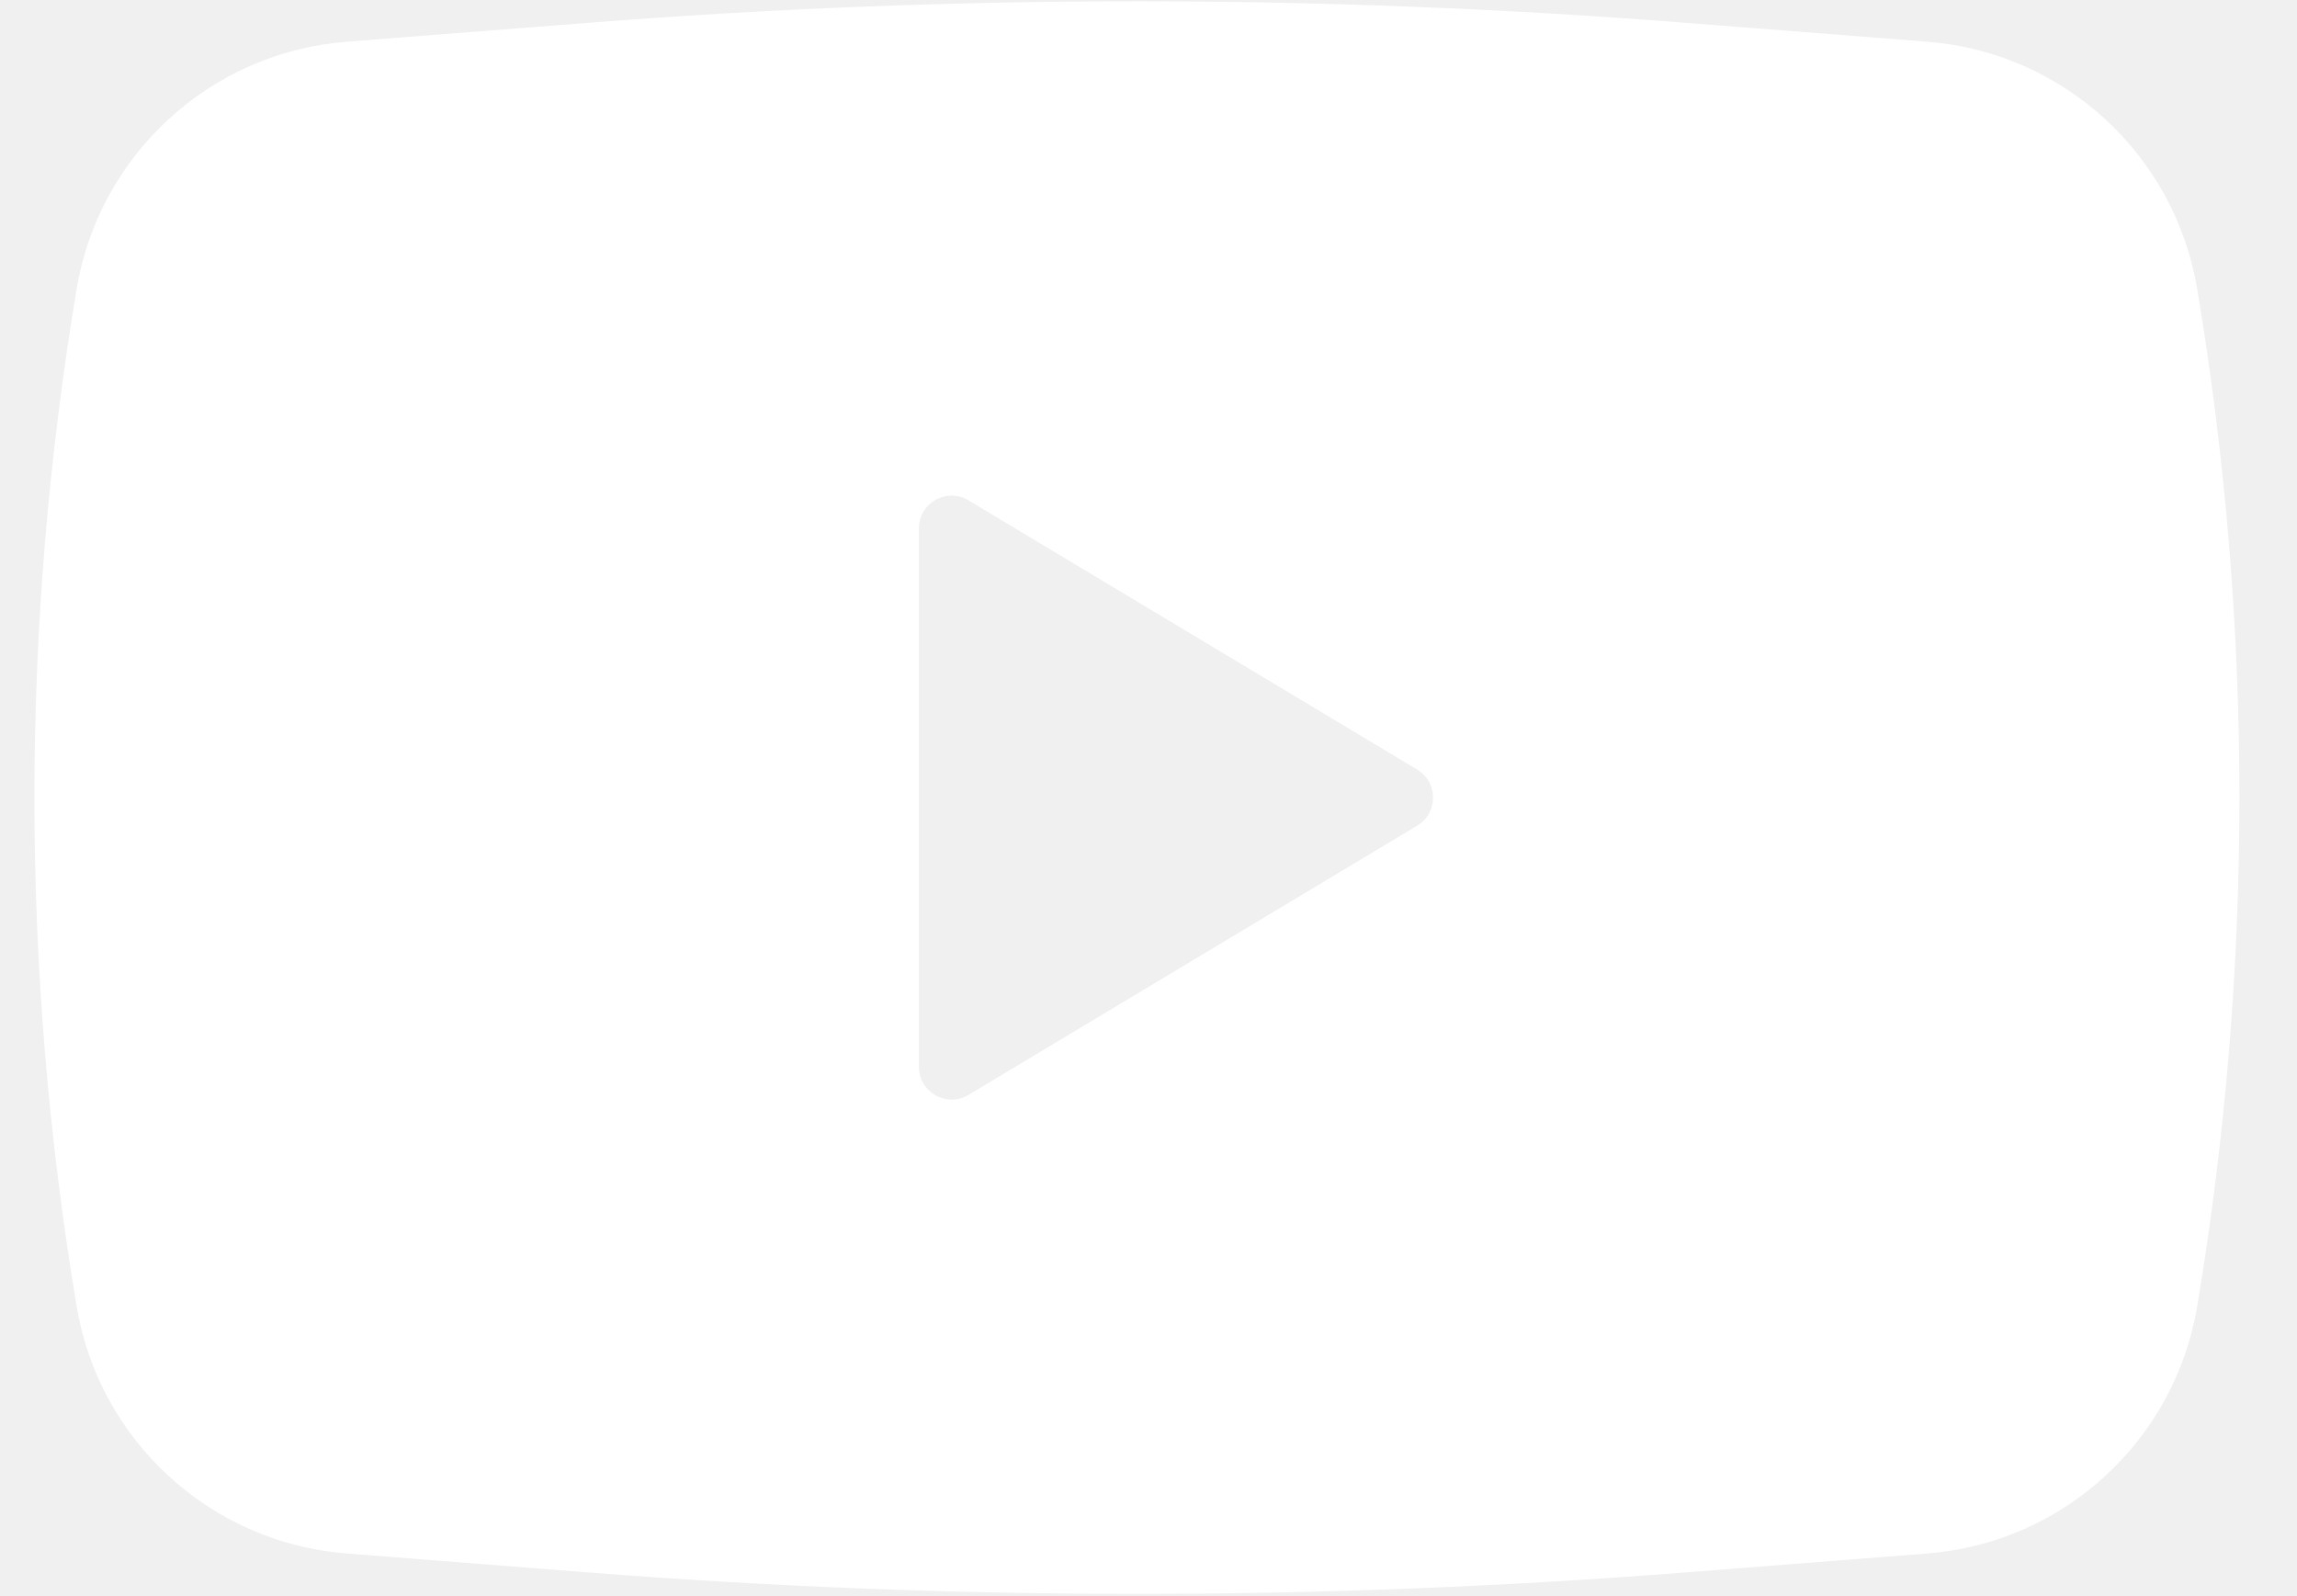
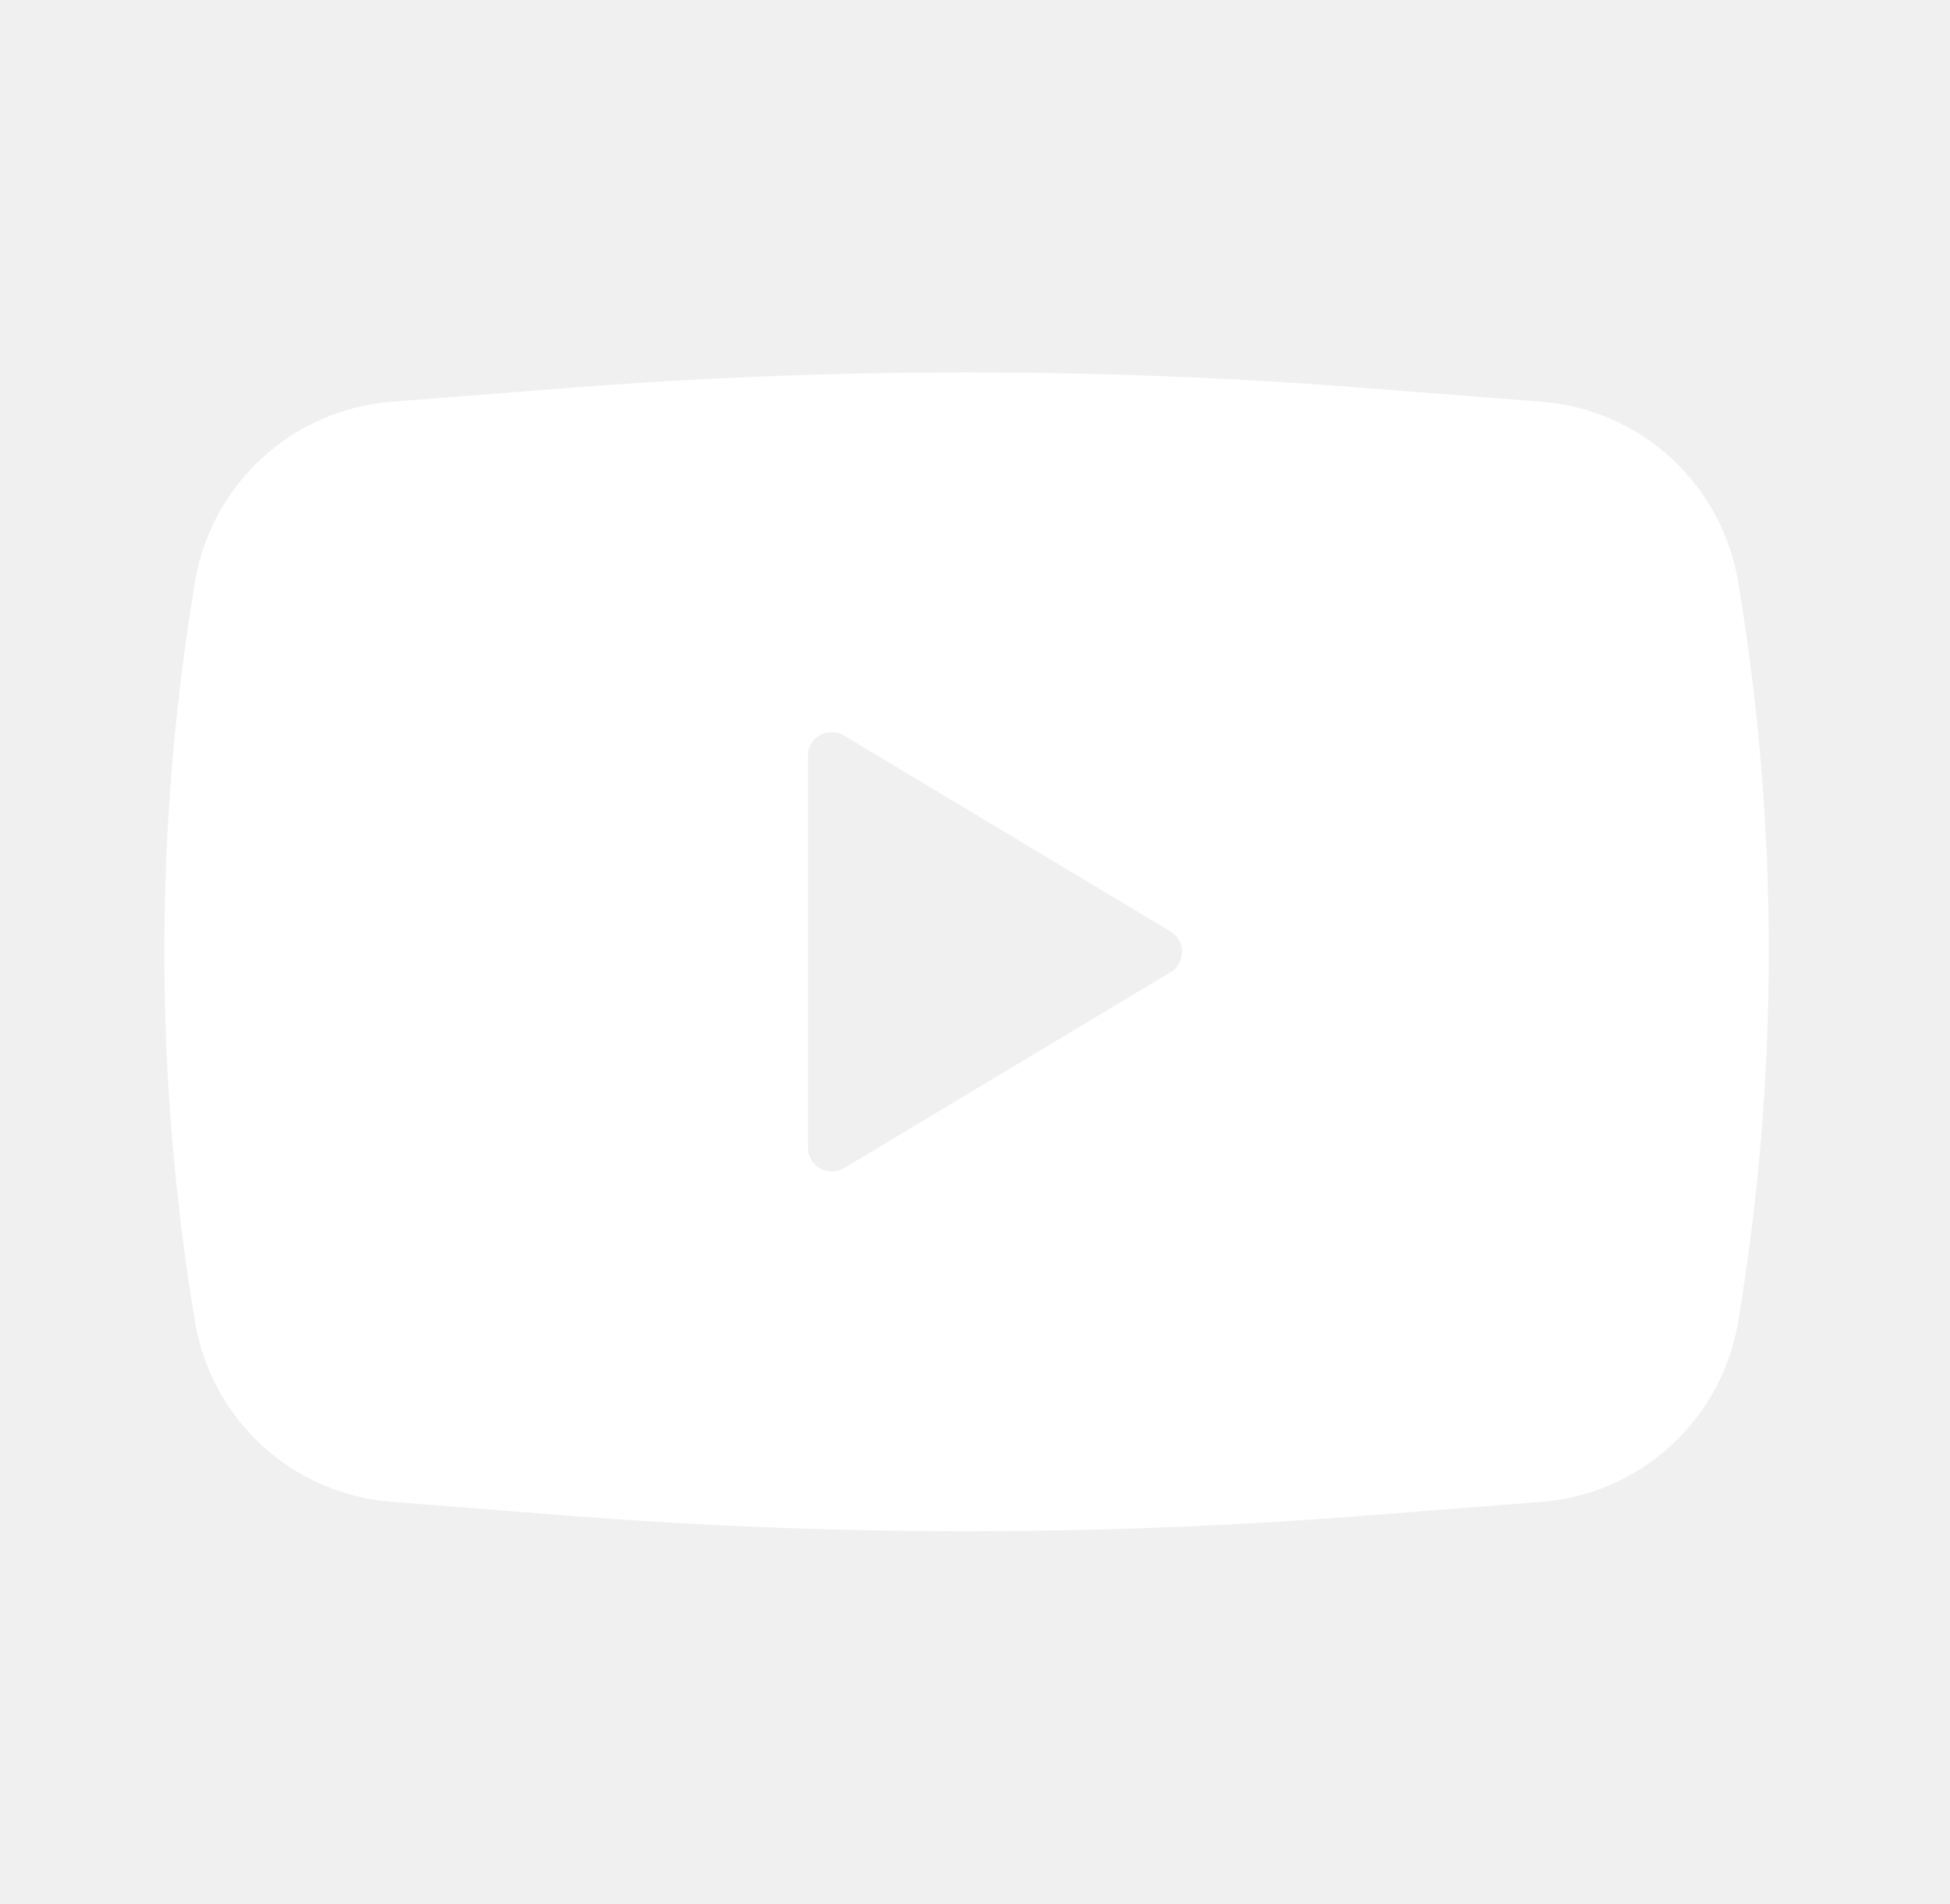
- <svg xmlns="http://www.w3.org/2000/svg" width="36" height="25" viewBox="0 0 36 25" fill="none">
-   <path fill-rule="evenodd" clip-rule="evenodd" d="M9.258 0.355C14.956 -0.091 20.68 -0.091 26.379 0.355L30.207 0.654C32.339 0.821 34.083 2.419 34.436 4.529C35.318 9.806 35.318 15.194 34.436 20.472C34.083 22.581 32.339 24.179 30.207 24.346L26.379 24.646C20.68 25.091 14.956 25.091 9.258 24.646L5.43 24.346C3.298 24.179 1.553 22.581 1.201 20.472C0.319 15.194 0.319 9.806 1.201 4.529C1.553 2.419 3.298 0.821 5.43 0.654L9.258 0.355ZM14.402 16.72V8.28C14.402 7.882 14.836 7.636 15.178 7.841L22.211 12.061C22.543 12.26 22.543 12.741 22.211 12.94L15.178 17.16C14.836 17.364 14.402 17.118 14.402 16.72Z" fill="white" />
+ <svg xmlns="http://www.w3.org/2000/svg" width="42" height="41" viewBox="0 0 42 41" fill="none">
+   <path fill-rule="evenodd" clip-rule="evenodd" d="M12.258 8.355C17.956 7.909 23.68 7.909 29.379 8.355L33.207 8.654C35.339 8.821 37.083 10.419 37.436 12.528C38.318 17.806 38.318 23.194 37.436 28.472C37.083 30.581 35.339 32.179 33.207 32.346L29.379 32.646C23.68 33.091 17.956 33.091 12.258 32.646L8.43 32.346C6.298 32.179 4.553 30.581 4.201 28.472C3.319 23.194 3.319 17.806 4.201 12.528C4.553 10.419 6.298 8.821 8.43 8.654L12.258 8.355ZM17.401 24.72V16.28C17.401 15.882 17.836 15.636 18.178 15.841L25.211 20.061C25.543 20.26 25.543 20.741 25.211 20.94L18.178 25.16C17.836 25.364 17.401 25.118 17.401 24.72Z" fill="white" />
</svg>
